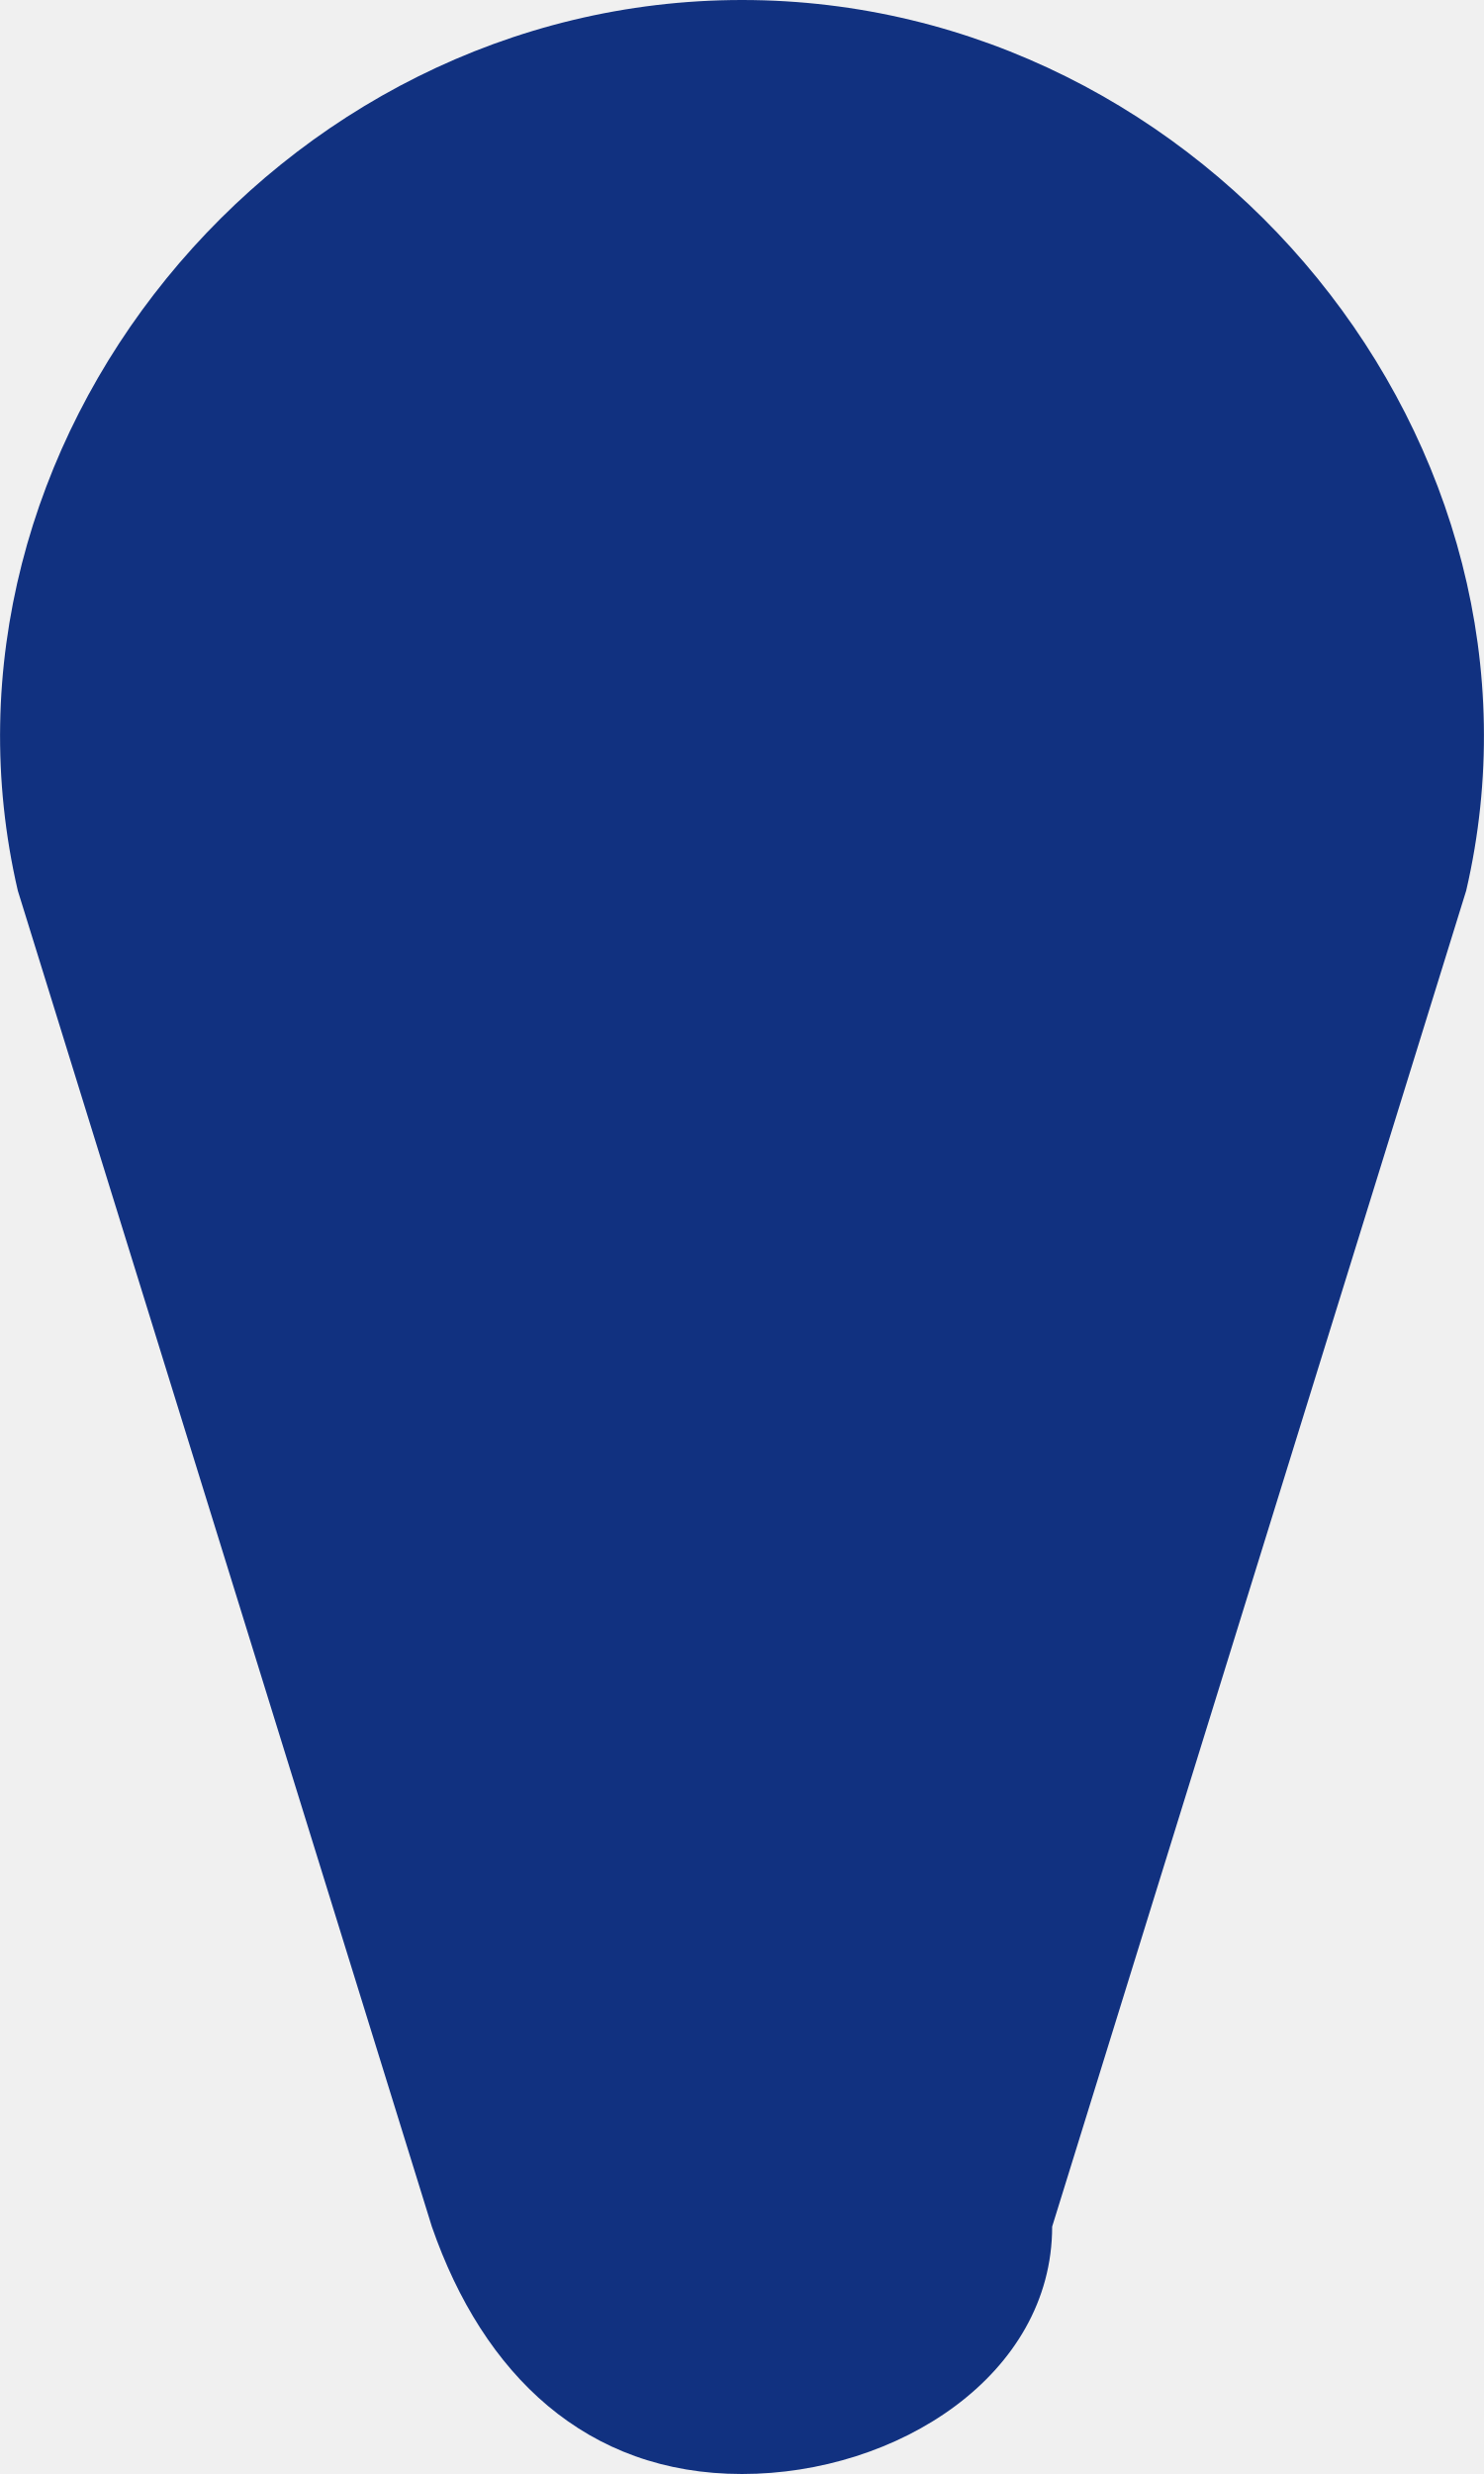
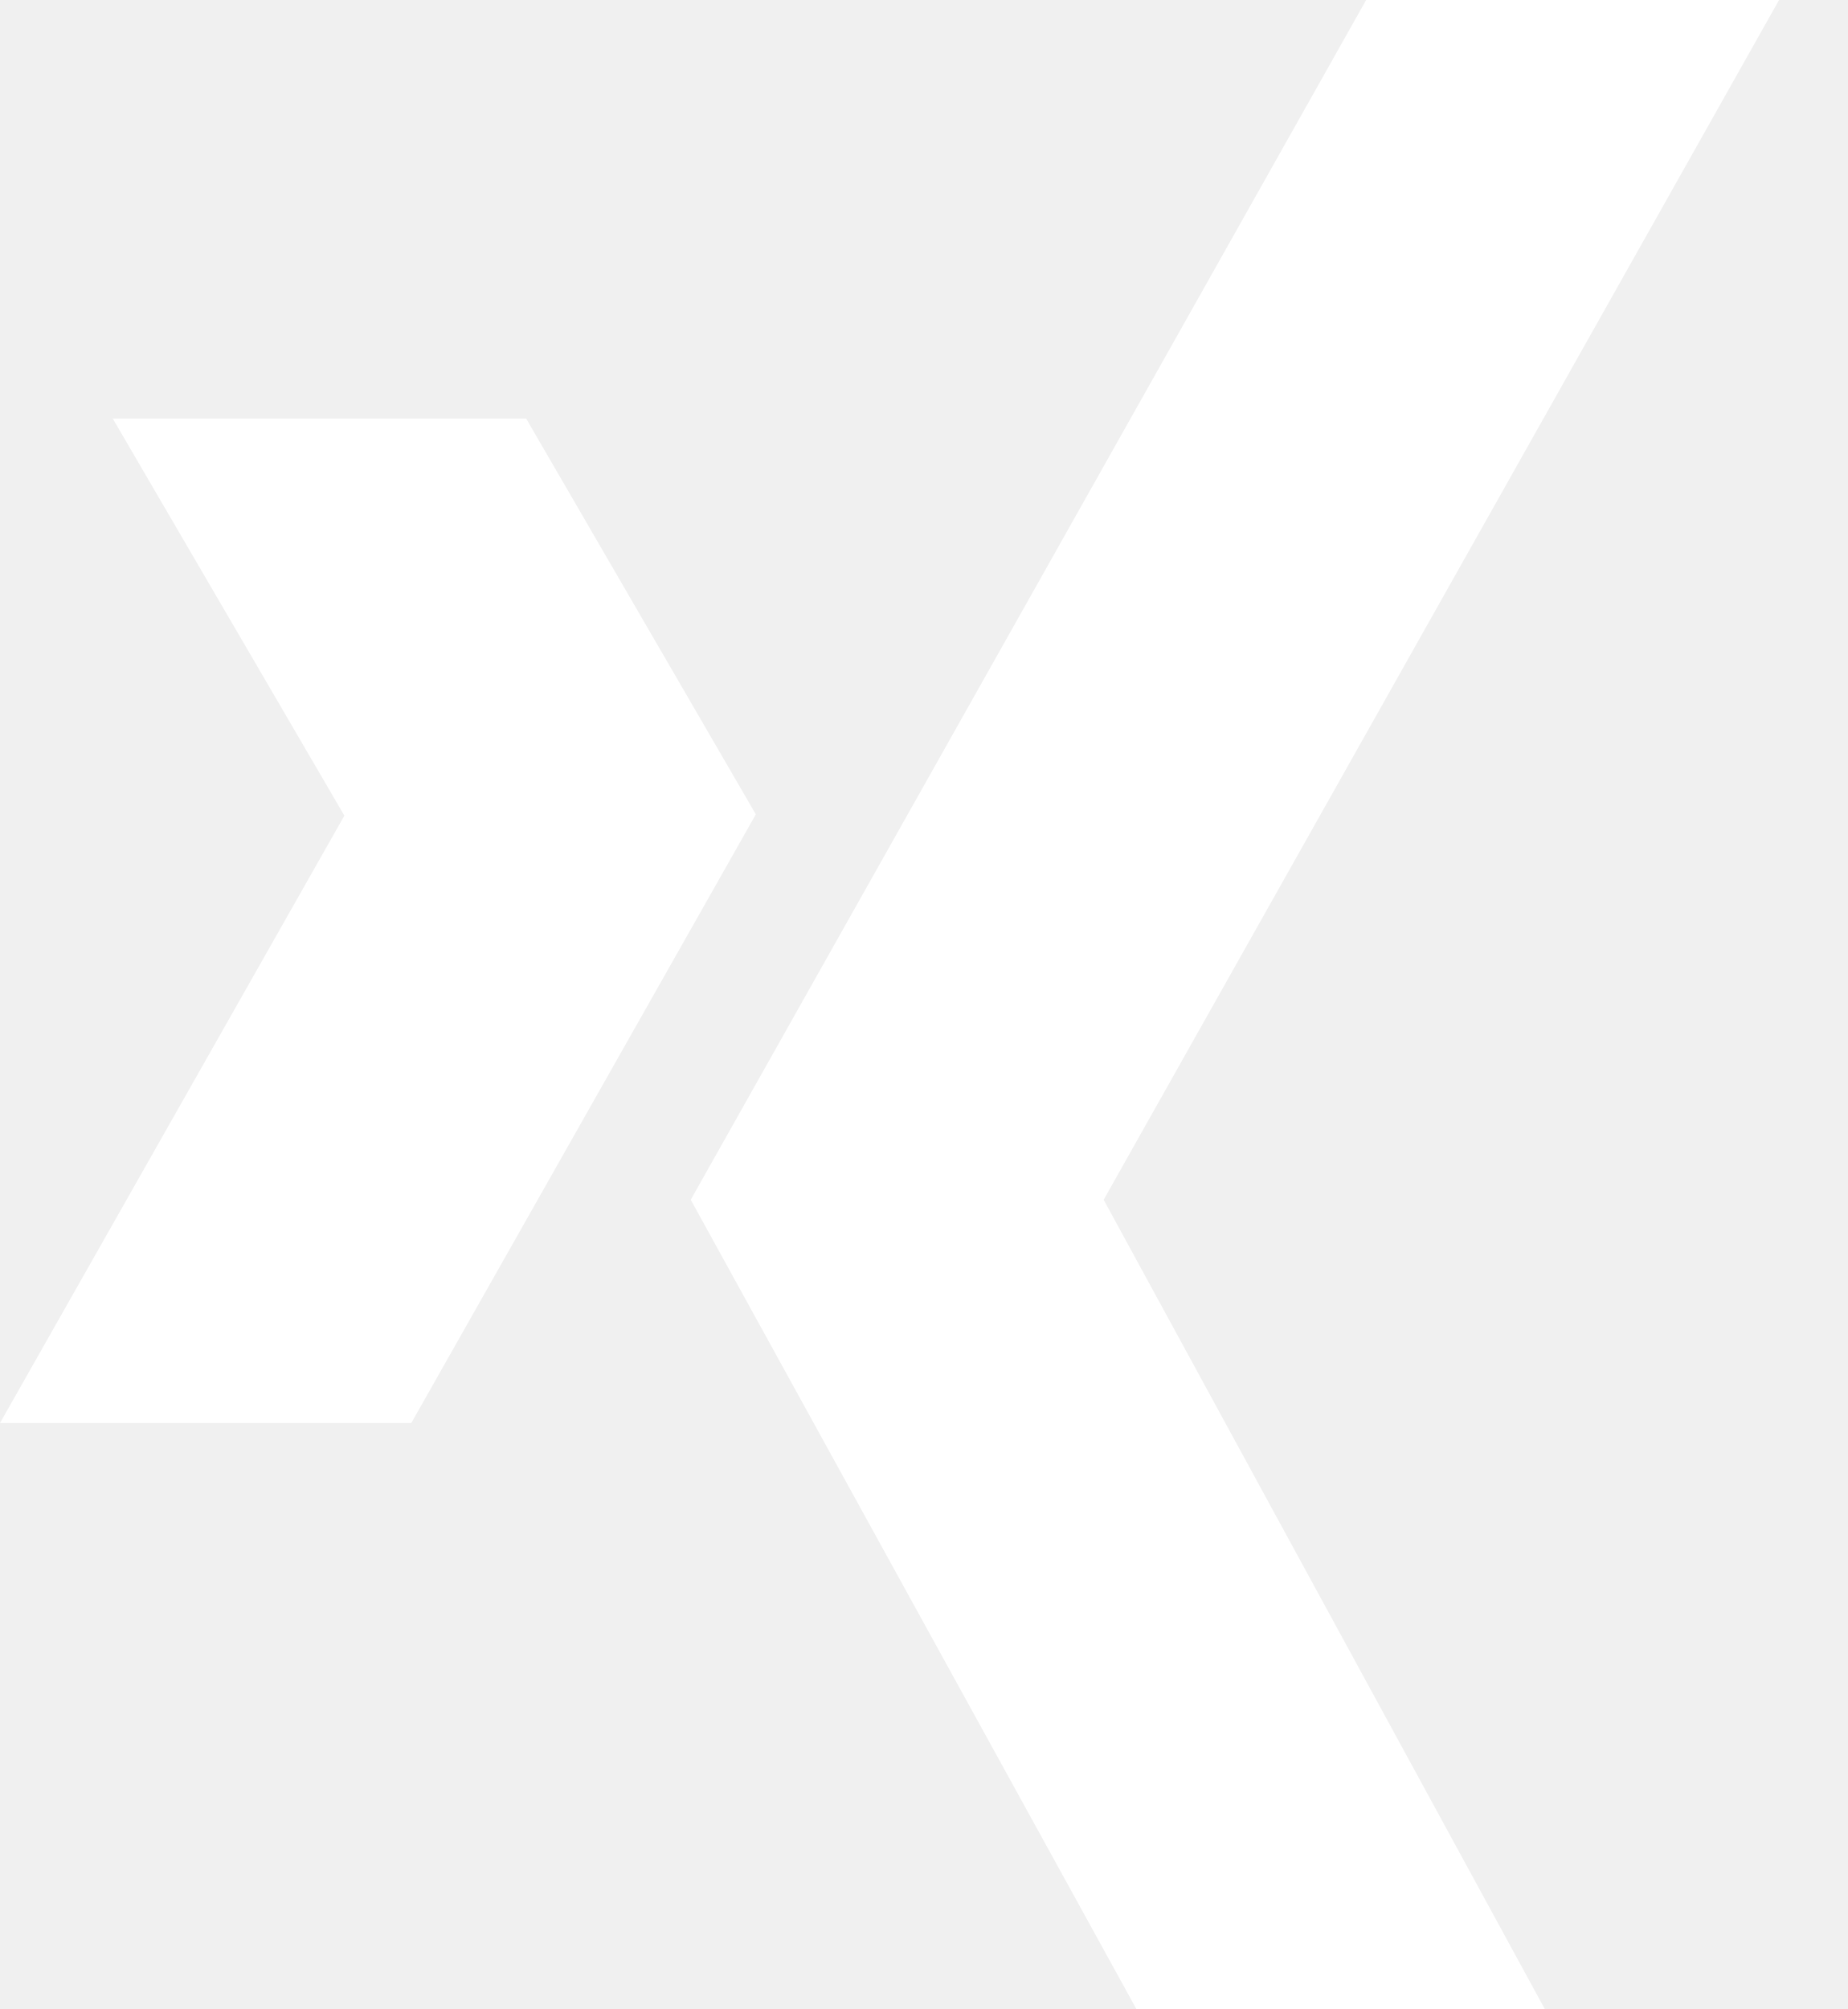
- <svg xmlns="http://www.w3.org/2000/svg" version="1.1" width="3px" height="5px">
-   <defs>
-     <mask fill="white" id="clip8">
-       <path d="M 2.127 4.5  C 2.127 4.8  1.814 5  1.5 5  C 1.186 5  0.977 4.8  0.873 4.5  C 0.873 4.5  0.036 1.8  0.036 1.8  C -0.173 0.9  0.559 0  1.5 0  C 2.441 0  3.173 0.9  2.964 1.8  C 2.964 1.8  2.127 4.5  2.127 4.5  Z " fill-rule="evenodd" />
-     </mask>
-   </defs>
-   <g transform="matrix(1 0 0 1 -1683 -82 )">
-     <path d="M 2.127 4.5  C 2.127 4.8  1.814 5  1.5 5  C 1.186 5  0.977 4.8  0.873 4.5  C 0.873 4.5  0.036 1.8  0.036 1.8  C -0.173 0.9  0.559 0  1.5 0  C 2.441 0  3.173 0.9  2.964 1.8  C 2.964 1.8  2.127 4.5  2.127 4.5  Z " fill-rule="nonzero" fill="#ffffff" stroke="none" fill-opacity="0" transform="matrix(1 0 0 1 1683 82 )" />
-     <path d="M 2.127 4.5  C 2.127 4.8  1.814 5  1.5 5  C 1.186 5  0.977 4.8  0.873 4.5  C 0.873 4.5  0.036 1.8  0.036 1.8  C -0.173 0.9  0.559 0  1.5 0  C 2.441 0  3.173 0.9  2.964 1.8  C 2.964 1.8  2.127 4.5  2.127 4.5  Z " stroke-width="4" stroke="#113180" fill="none" transform="matrix(1 0 0 1 1683 82 )" mask="url(#clip8)" />
+ <svg xmlns="http://www.w3.org/2000/svg" version="1.1" width="23px" height="25px">
+   <g transform="matrix(1 0 0 1 -1413 -85 )">
+     <path d="M 19.226 25  L 14.143 25  L 8.597 14.93  L 17.003 0  L 22.142 0  L 13.736 14.93  L 19.226 25  Z M 5.119 17.708  L 9.407 10.134  L 6.548 5.208  L 1.403 5.208  L 4.286 10.15  L 0 17.708  L 5.119 17.708  Z " fill-rule="nonzero" fill="#ffffff" stroke="none" transform="matrix(1 0 0 1 1413 85 )" />
  </g>
</svg>
